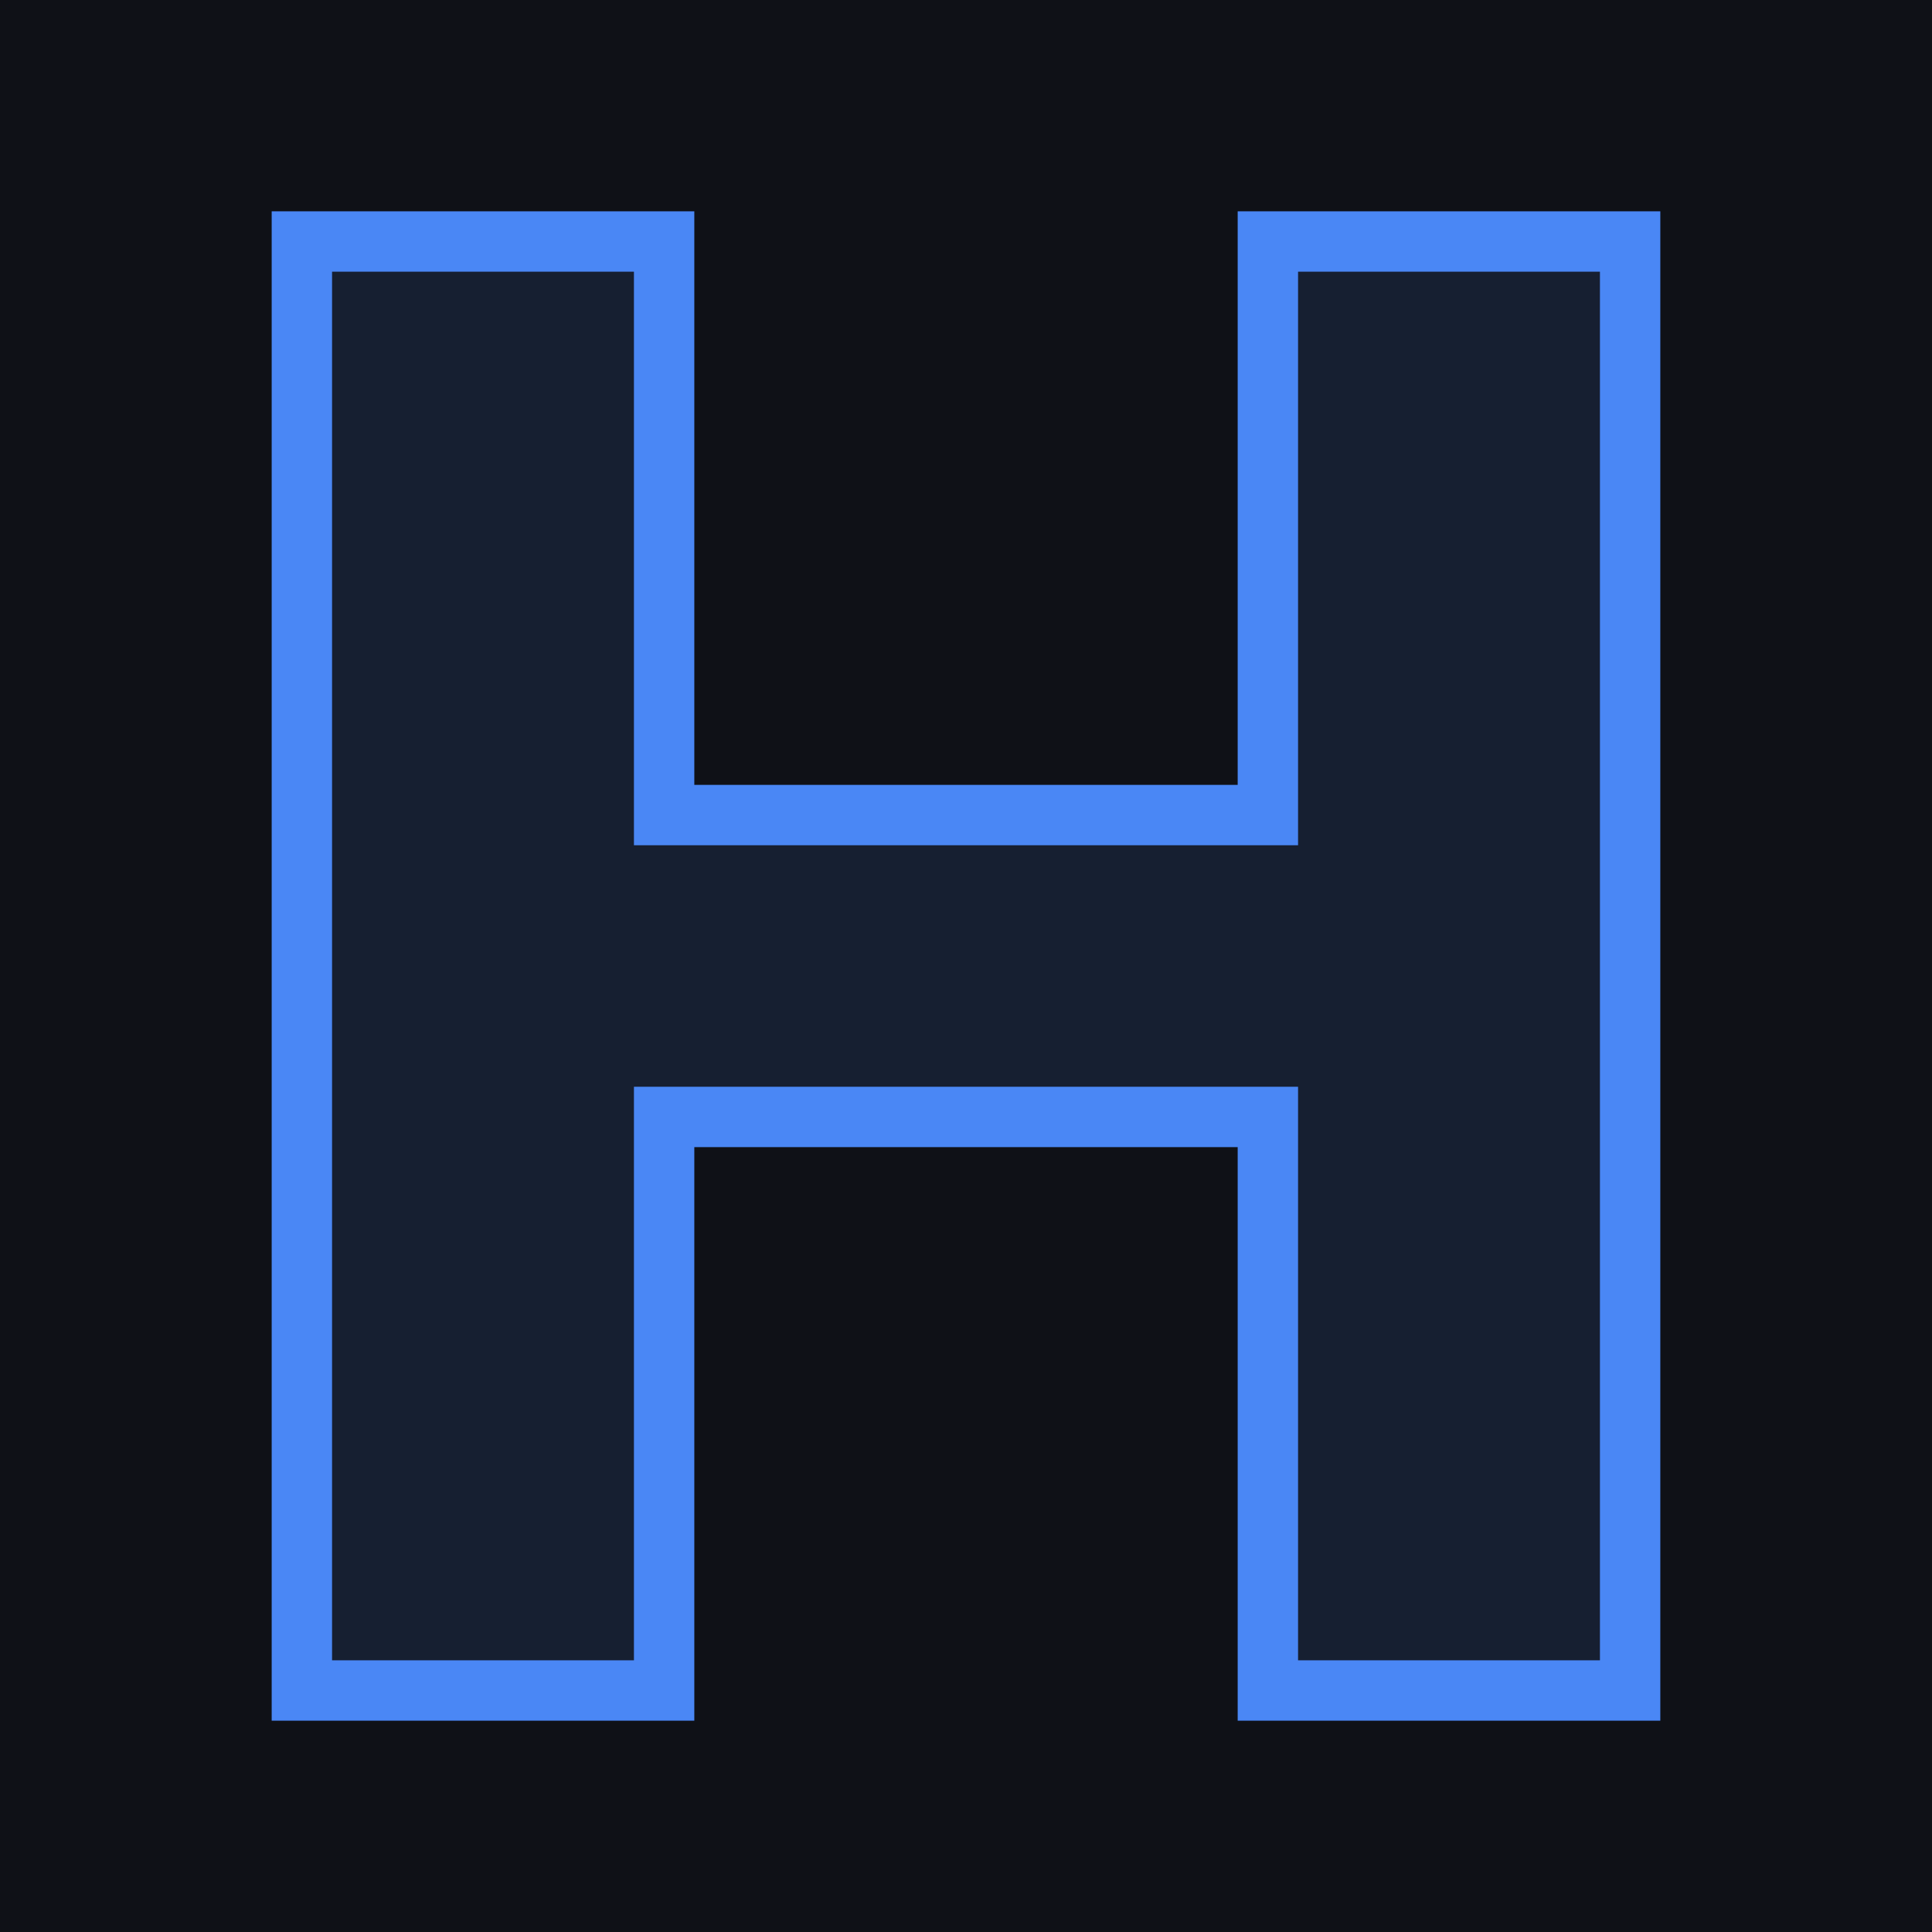
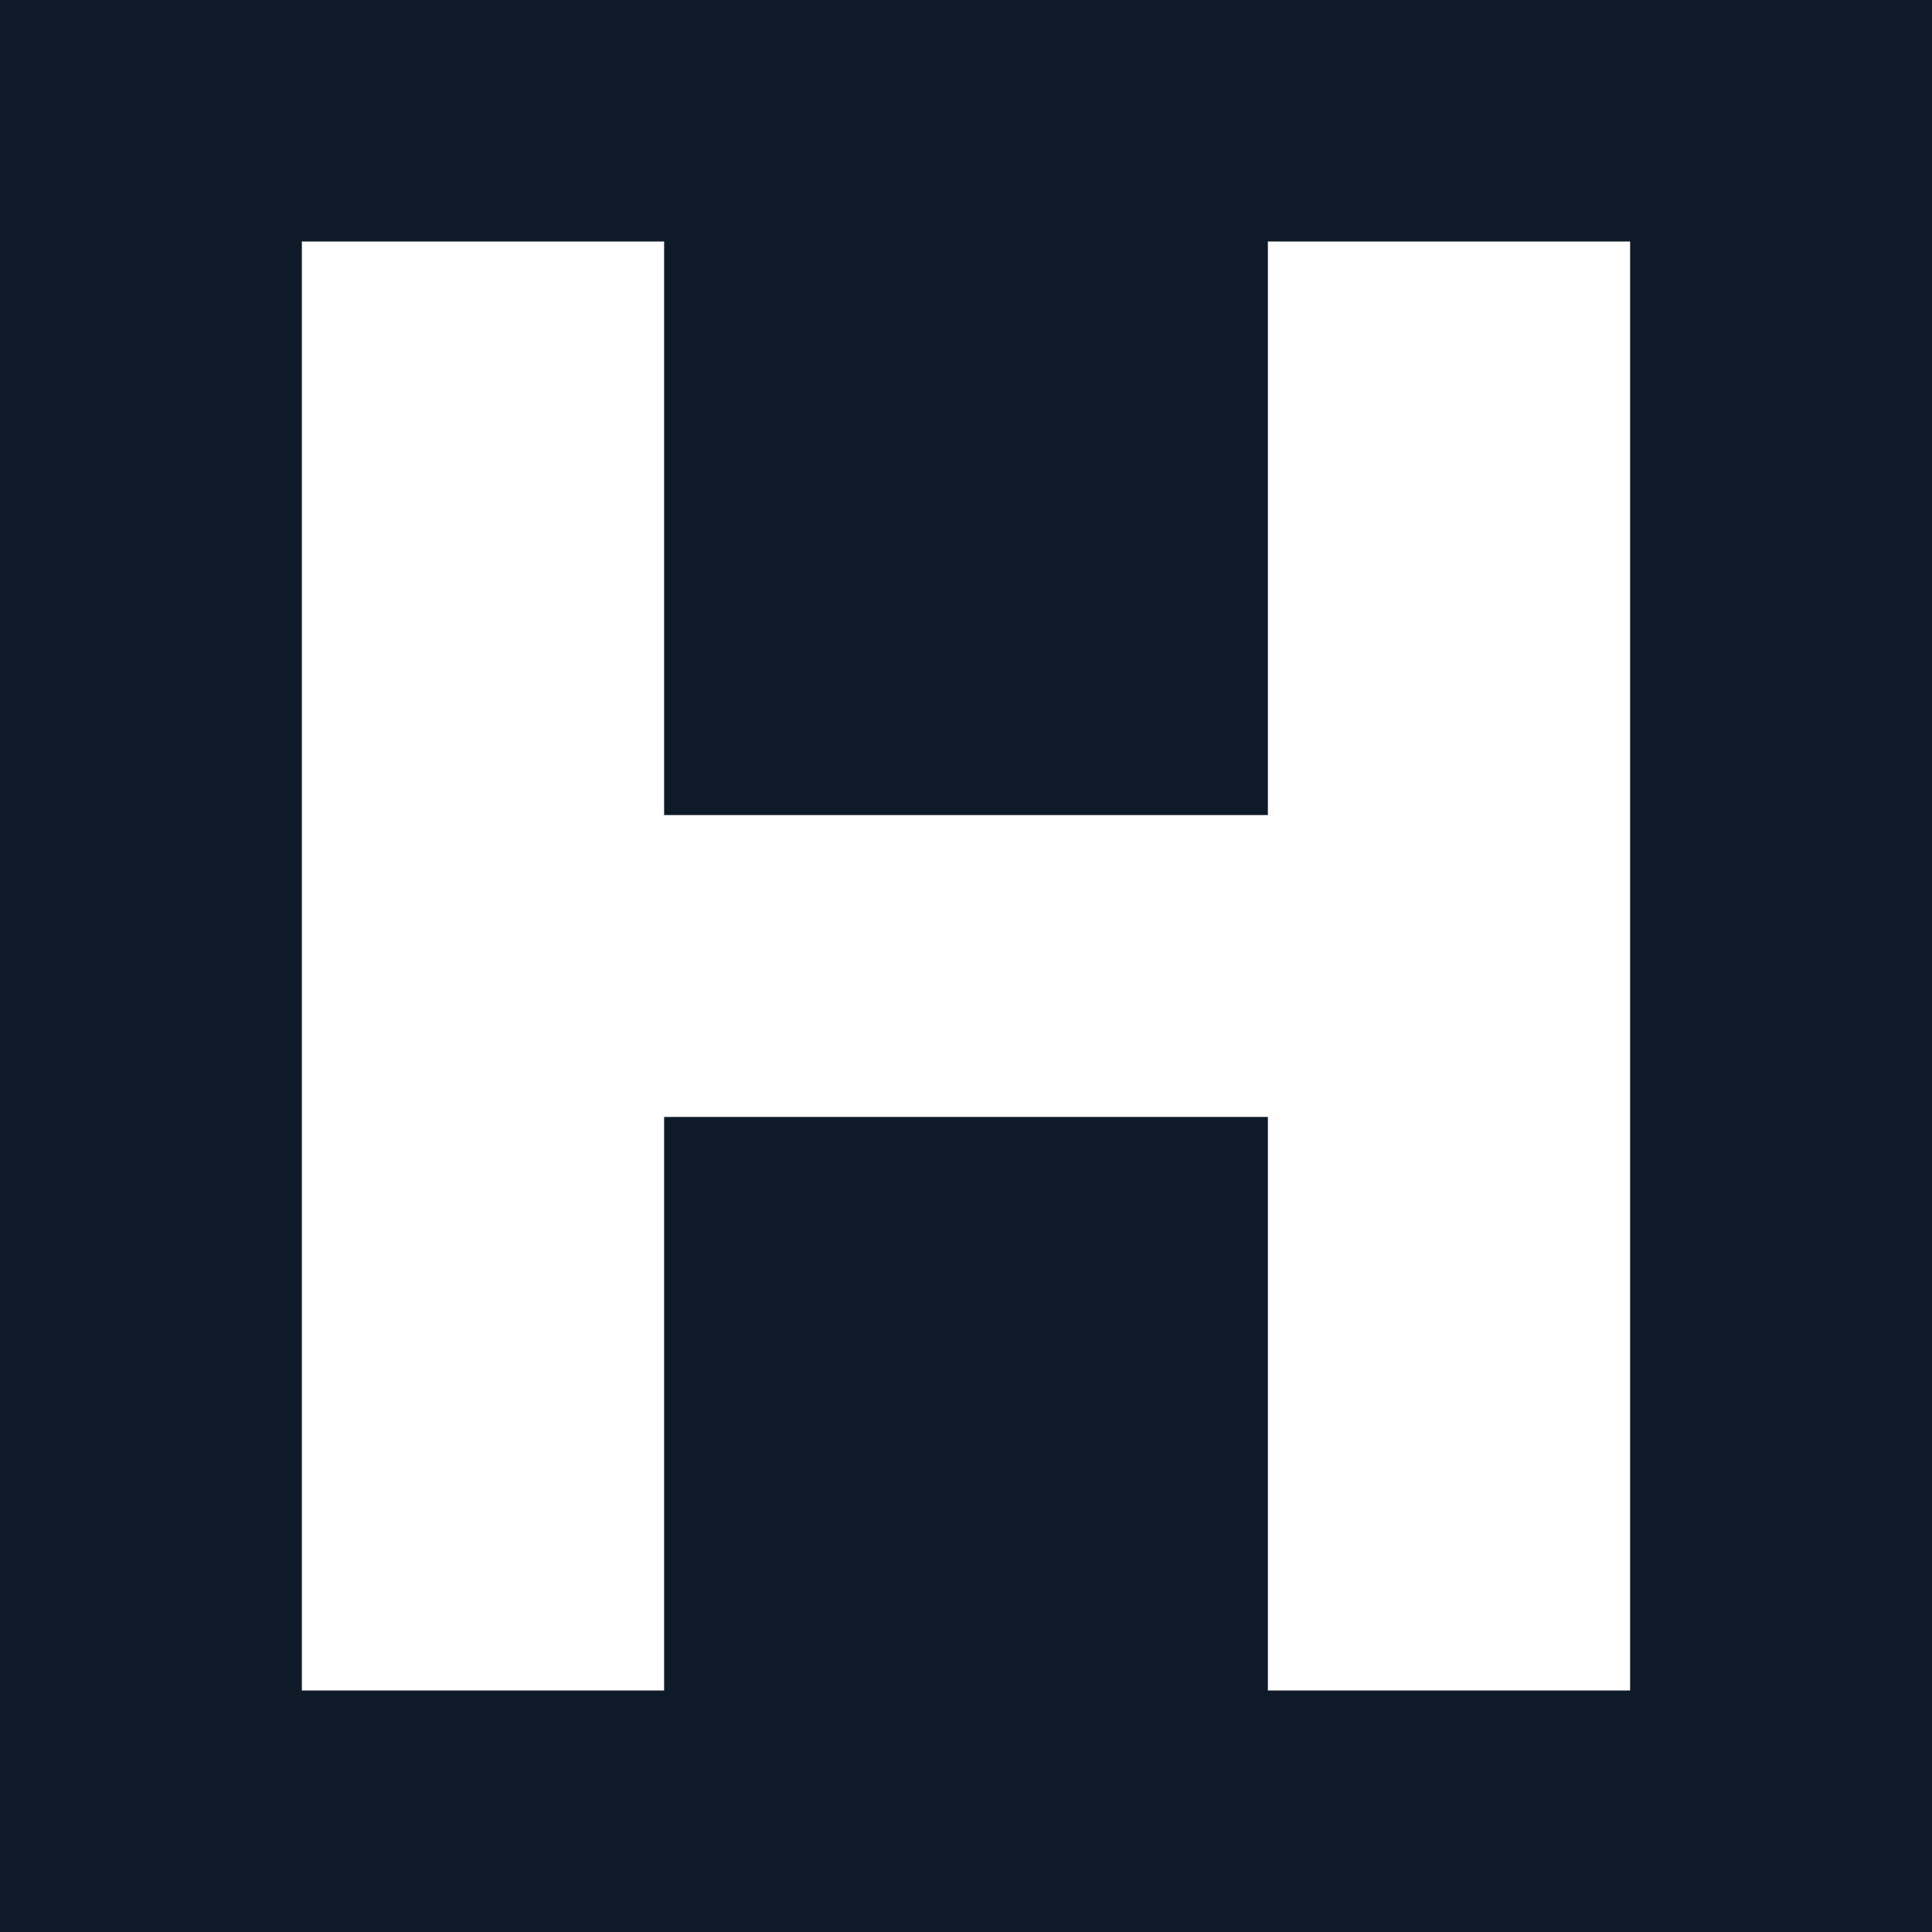
<svg xmlns="http://www.w3.org/2000/svg" viewBox="0 0 64 64">
-   <rect width="64" height="64" fill="#0f1117" />
-   <path d="M10,8 L22,8 L22,27 L42,27 L42,8 L54,8 L54,56 L42,56 L42,37 L22,37 L22,56 L10,56 Z" fill="none" stroke="#4a87f5" stroke-width="2" stroke-linejoin="miter" />
-   <path d="M10,8 L22,8 L22,27 L42,27 L42,8 L54,8 L54,56 L42,56 L42,37 L22,37 L22,56 L10,56 Z" fill="#4a87f5" opacity="0.12" />
+   <rect width="64" height="64" fill="#0e1a28" />
+   <path d="M10,8 L22,8 L22,27 L42,27 L42,8 L54,8 L54,56 L42,56 L42,37 L22,37 L22,56 L10,56 Z" fill="#ffffff" />
</svg>
